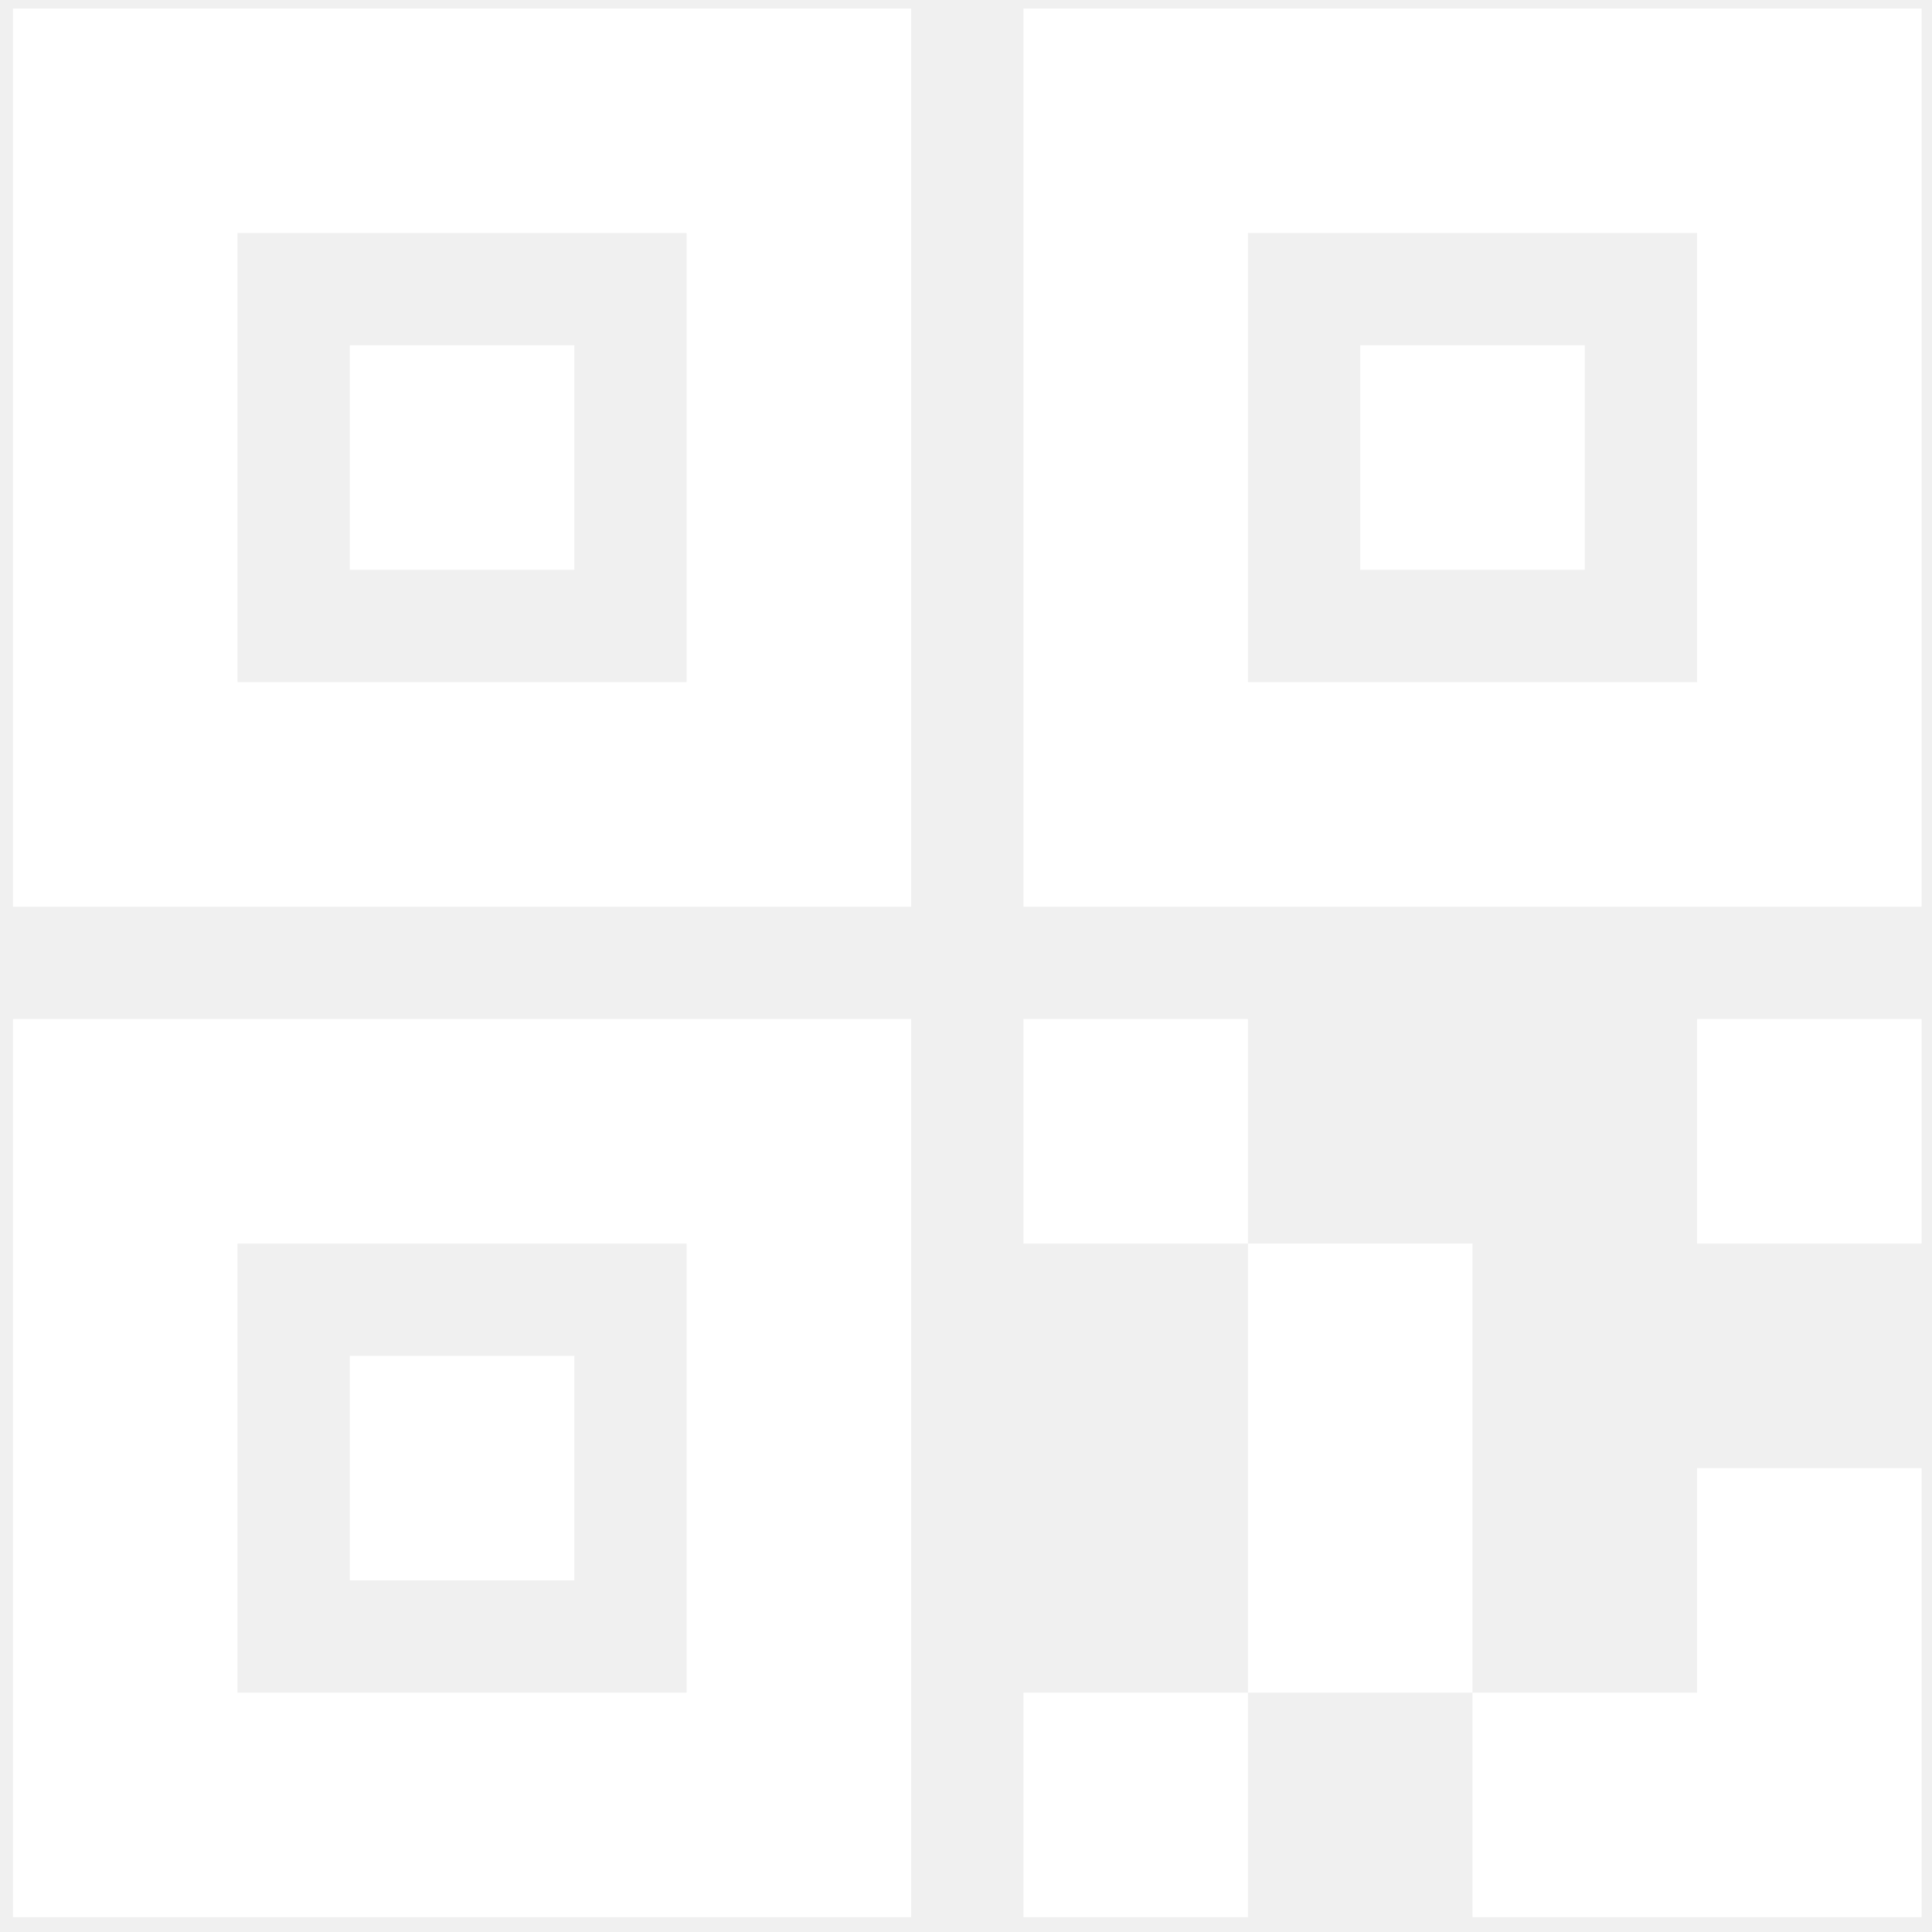
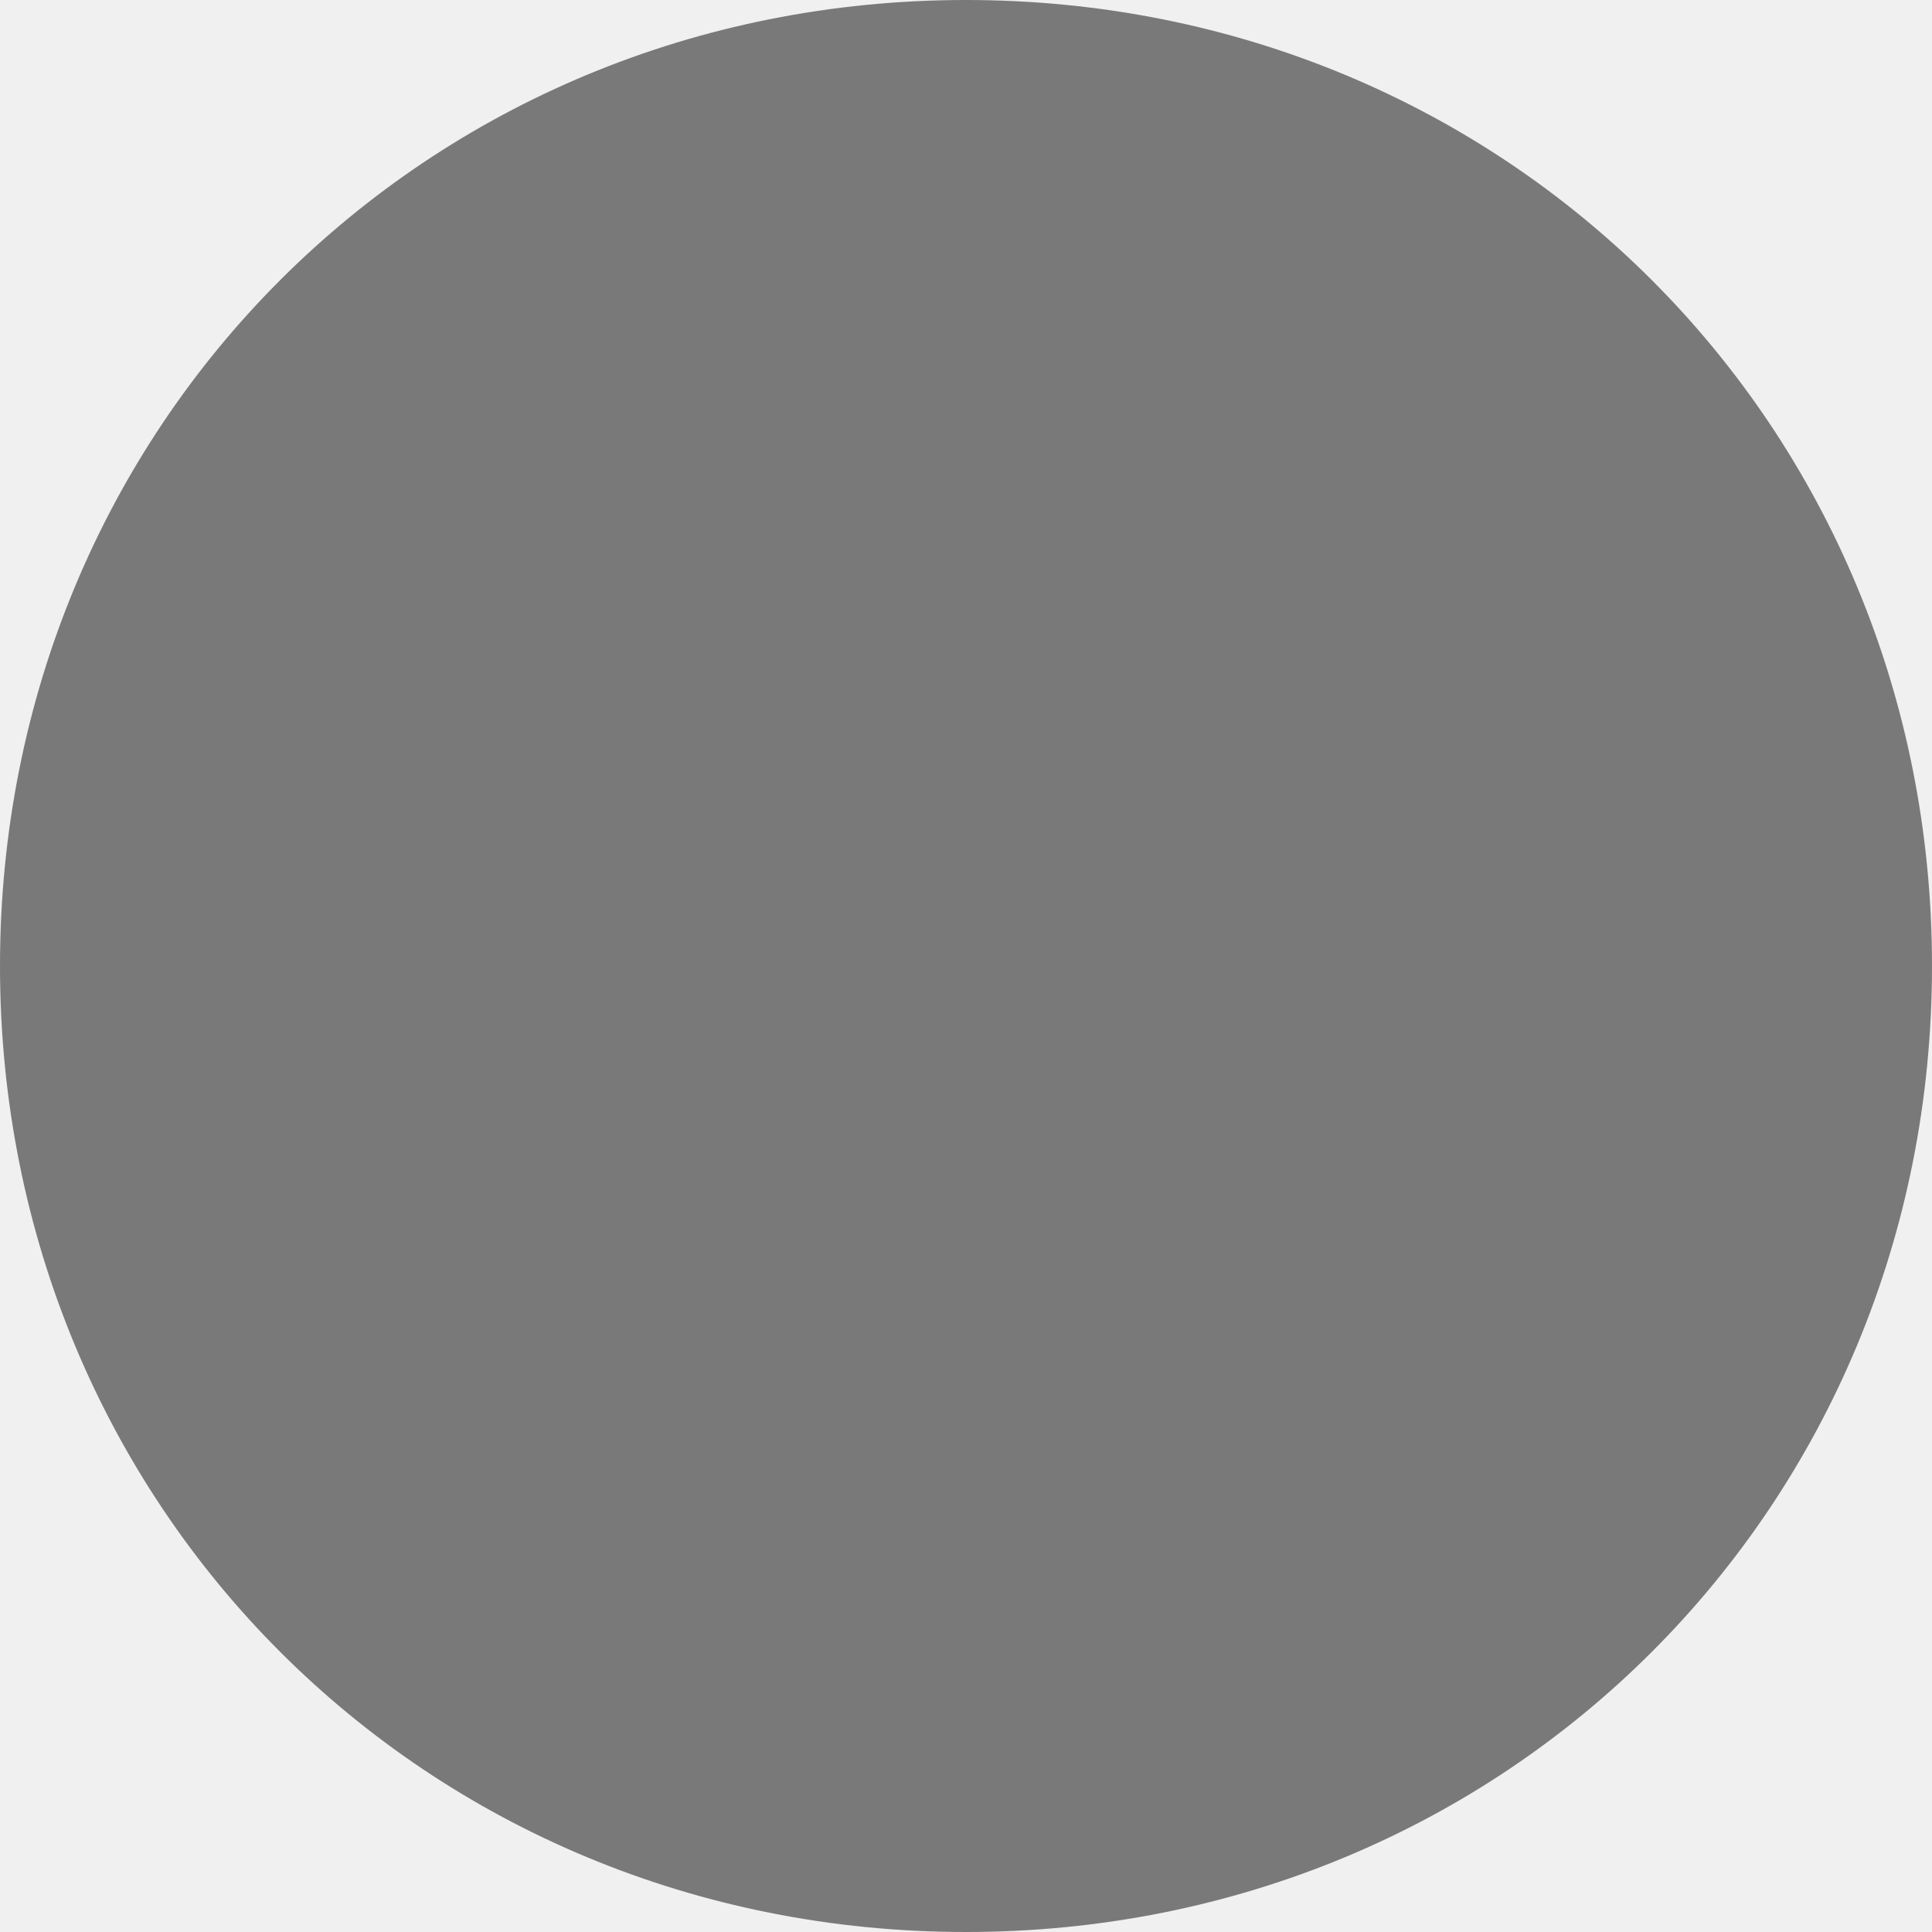
- <svg xmlns="http://www.w3.org/2000/svg" version="1.1" width="18px" height="18px">
-   <g transform="matrix(1 0 0 1 -214 -204 )">
-     <path d="M 0.121 0.079  L 0.121 8.448  L 8.489 8.448  L 8.489 0.079  L 0.121 0.079  Z M 2.213 6.355  L 2.213 2.171  L 6.397 2.171  L 6.397 6.355  L 2.213 6.355  Z M 17.903 0.079  L 9.535 0.079  L 9.535 8.448  L 17.903 8.448  L 17.903 0.079  Z M 15.811 2.171  L 15.811 6.355  L 11.627 6.355  L 11.627 2.171  L 15.811 2.171  Z M 3.259 3.217  L 3.259 5.309  L 5.351 5.309  L 5.351 3.217  L 3.259 3.217  Z M 0.121 9.494  L 0.121 17.862  L 8.489 17.862  L 8.489 9.494  L 0.121 9.494  Z M 2.213 15.77  L 2.213 11.586  L 6.397 11.586  L 6.397 15.77  L 2.213 15.77  Z M 14.765 3.217  L 12.673 3.217  L 12.673 5.309  L 14.765 5.309  L 14.765 3.217  Z M 9.535 15.77  L 9.535 17.862  L 11.627 17.862  L 11.627 15.77  L 9.535 15.77  Z M 13.719 11.586  L 11.627 11.586  L 11.627 15.77  L 13.719 15.77  L 13.719 11.586  Z M 15.811 13.678  L 15.811 15.77  L 13.719 15.77  L 13.719 17.862  L 17.903 17.862  L 17.903 13.678  L 15.811 13.678  Z M 15.811 9.494  L 15.811 11.586  L 17.903 11.586  L 17.903 9.494  L 15.811 9.494  Z M 11.627 9.494  L 9.535 9.494  L 9.535 11.586  L 11.627 11.586  L 11.627 9.494  Z M 3.259 12.632  L 3.259 14.724  L 5.351 14.724  L 5.351 12.632  L 3.259 12.632  Z " fill-rule="nonzero" fill="#ffffff" stroke="none" transform="matrix(1 0 0 1 214 204 )" />
+ <svg xmlns="http://www.w3.org/2000/svg" version="1.1" width="40px" height="40px">
+   <g transform="matrix(1 0 0 1 -203 -193 )">
+     <path d="M 223 193  C 234.2 193  243 201.8  243 213  C 243 224.2  234.2 233  223 233  C 211.8 233  203 224.2  203 213  C 203 201.8  211.8 193  223 193  Z " fill-rule="nonzero" fill="#797979" stroke="none" />
  </g>
</svg>
